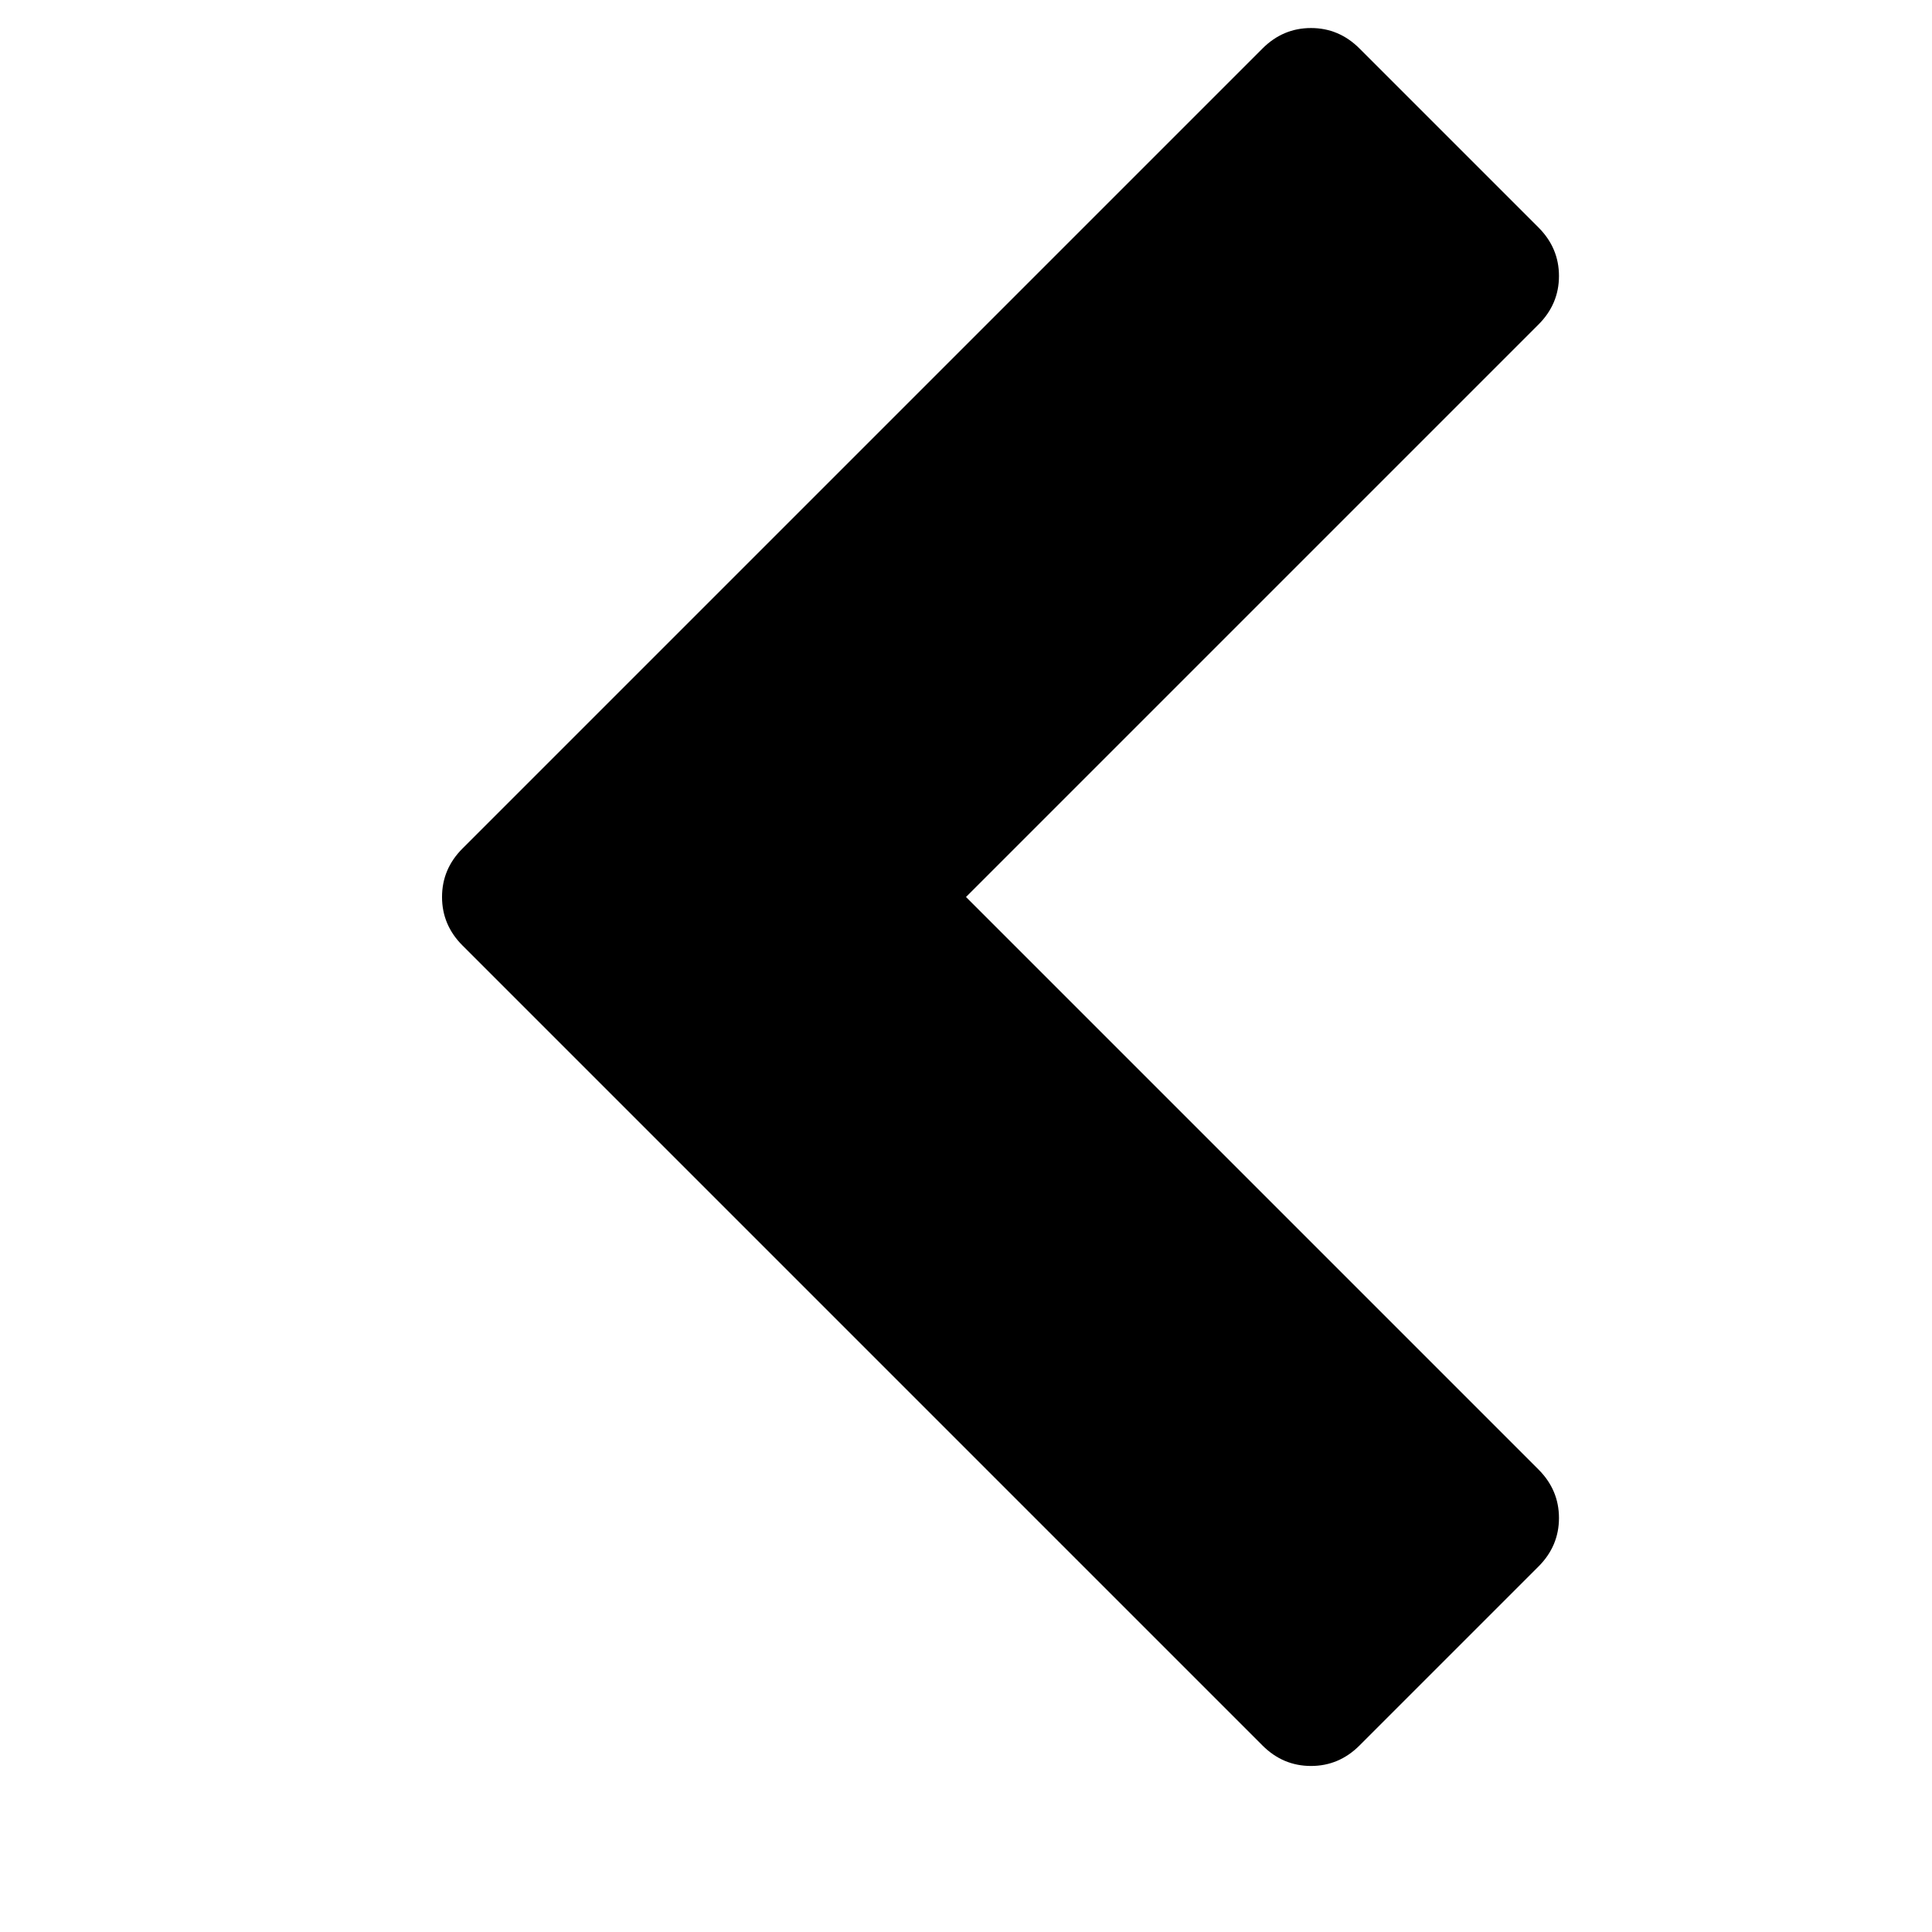
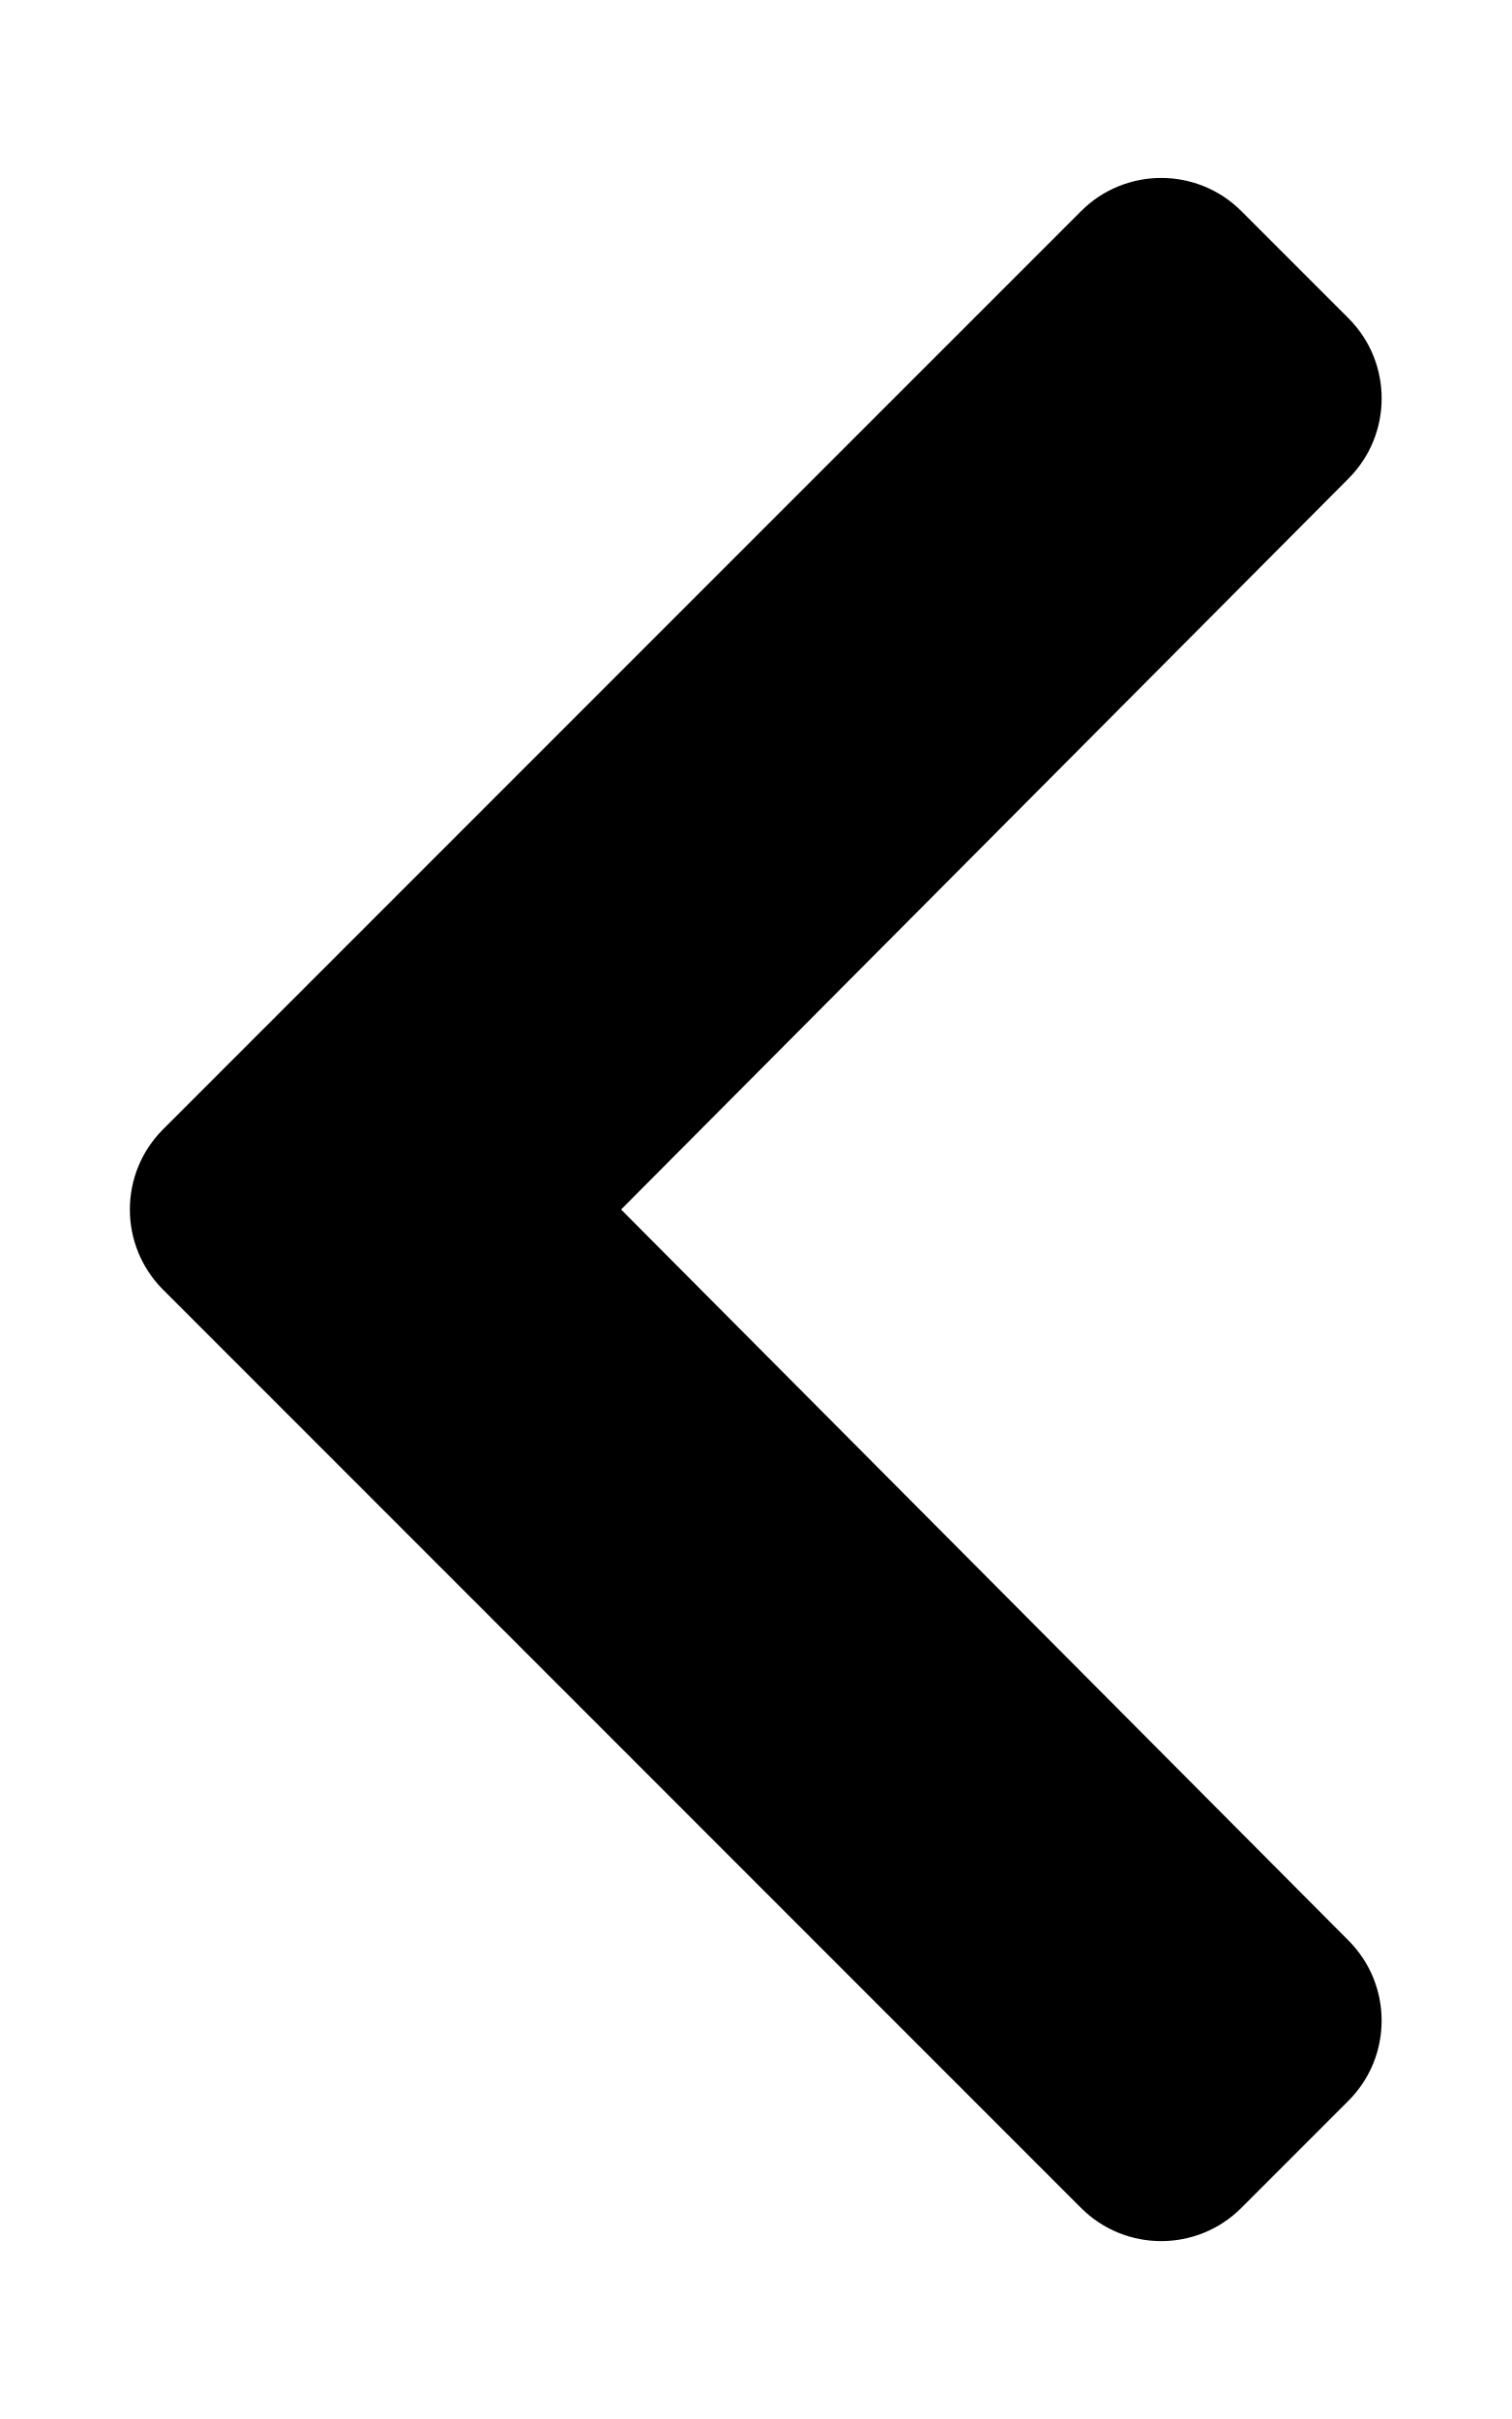
- <svg xmlns="http://www.w3.org/2000/svg" width="1792" height="1792" viewBox="0 0 1792 1792">
-   <path d="M1427 301L896 832l531 531q19 19 19 45t-19 45l-166 166q-19 19-45 19t-45-19L429 877q-19-19-19-45t19-45l742-742q19-19 45-19t45 19l166 166q19 19 19 45t-19 45z" />
+ <svg xmlns="http://www.w3.org/2000/svg" viewBox="0 0 320 512">
+   <path d="M34.52 239.03L228.87 44.69c9.37-9.37 24.57-9.37 33.94 0l22.67 22.67c9.36 9.36 9.37 24.52.04 33.9L131.49 256l154.02 154.75c9.34 9.38 9.32 24.54-.04 33.9l-22.67 22.67c-9.37 9.37-24.57 9.37-33.94 0L34.52 272.97c-9.37-9.37-9.37-24.57 0-33.94z" />
</svg>
